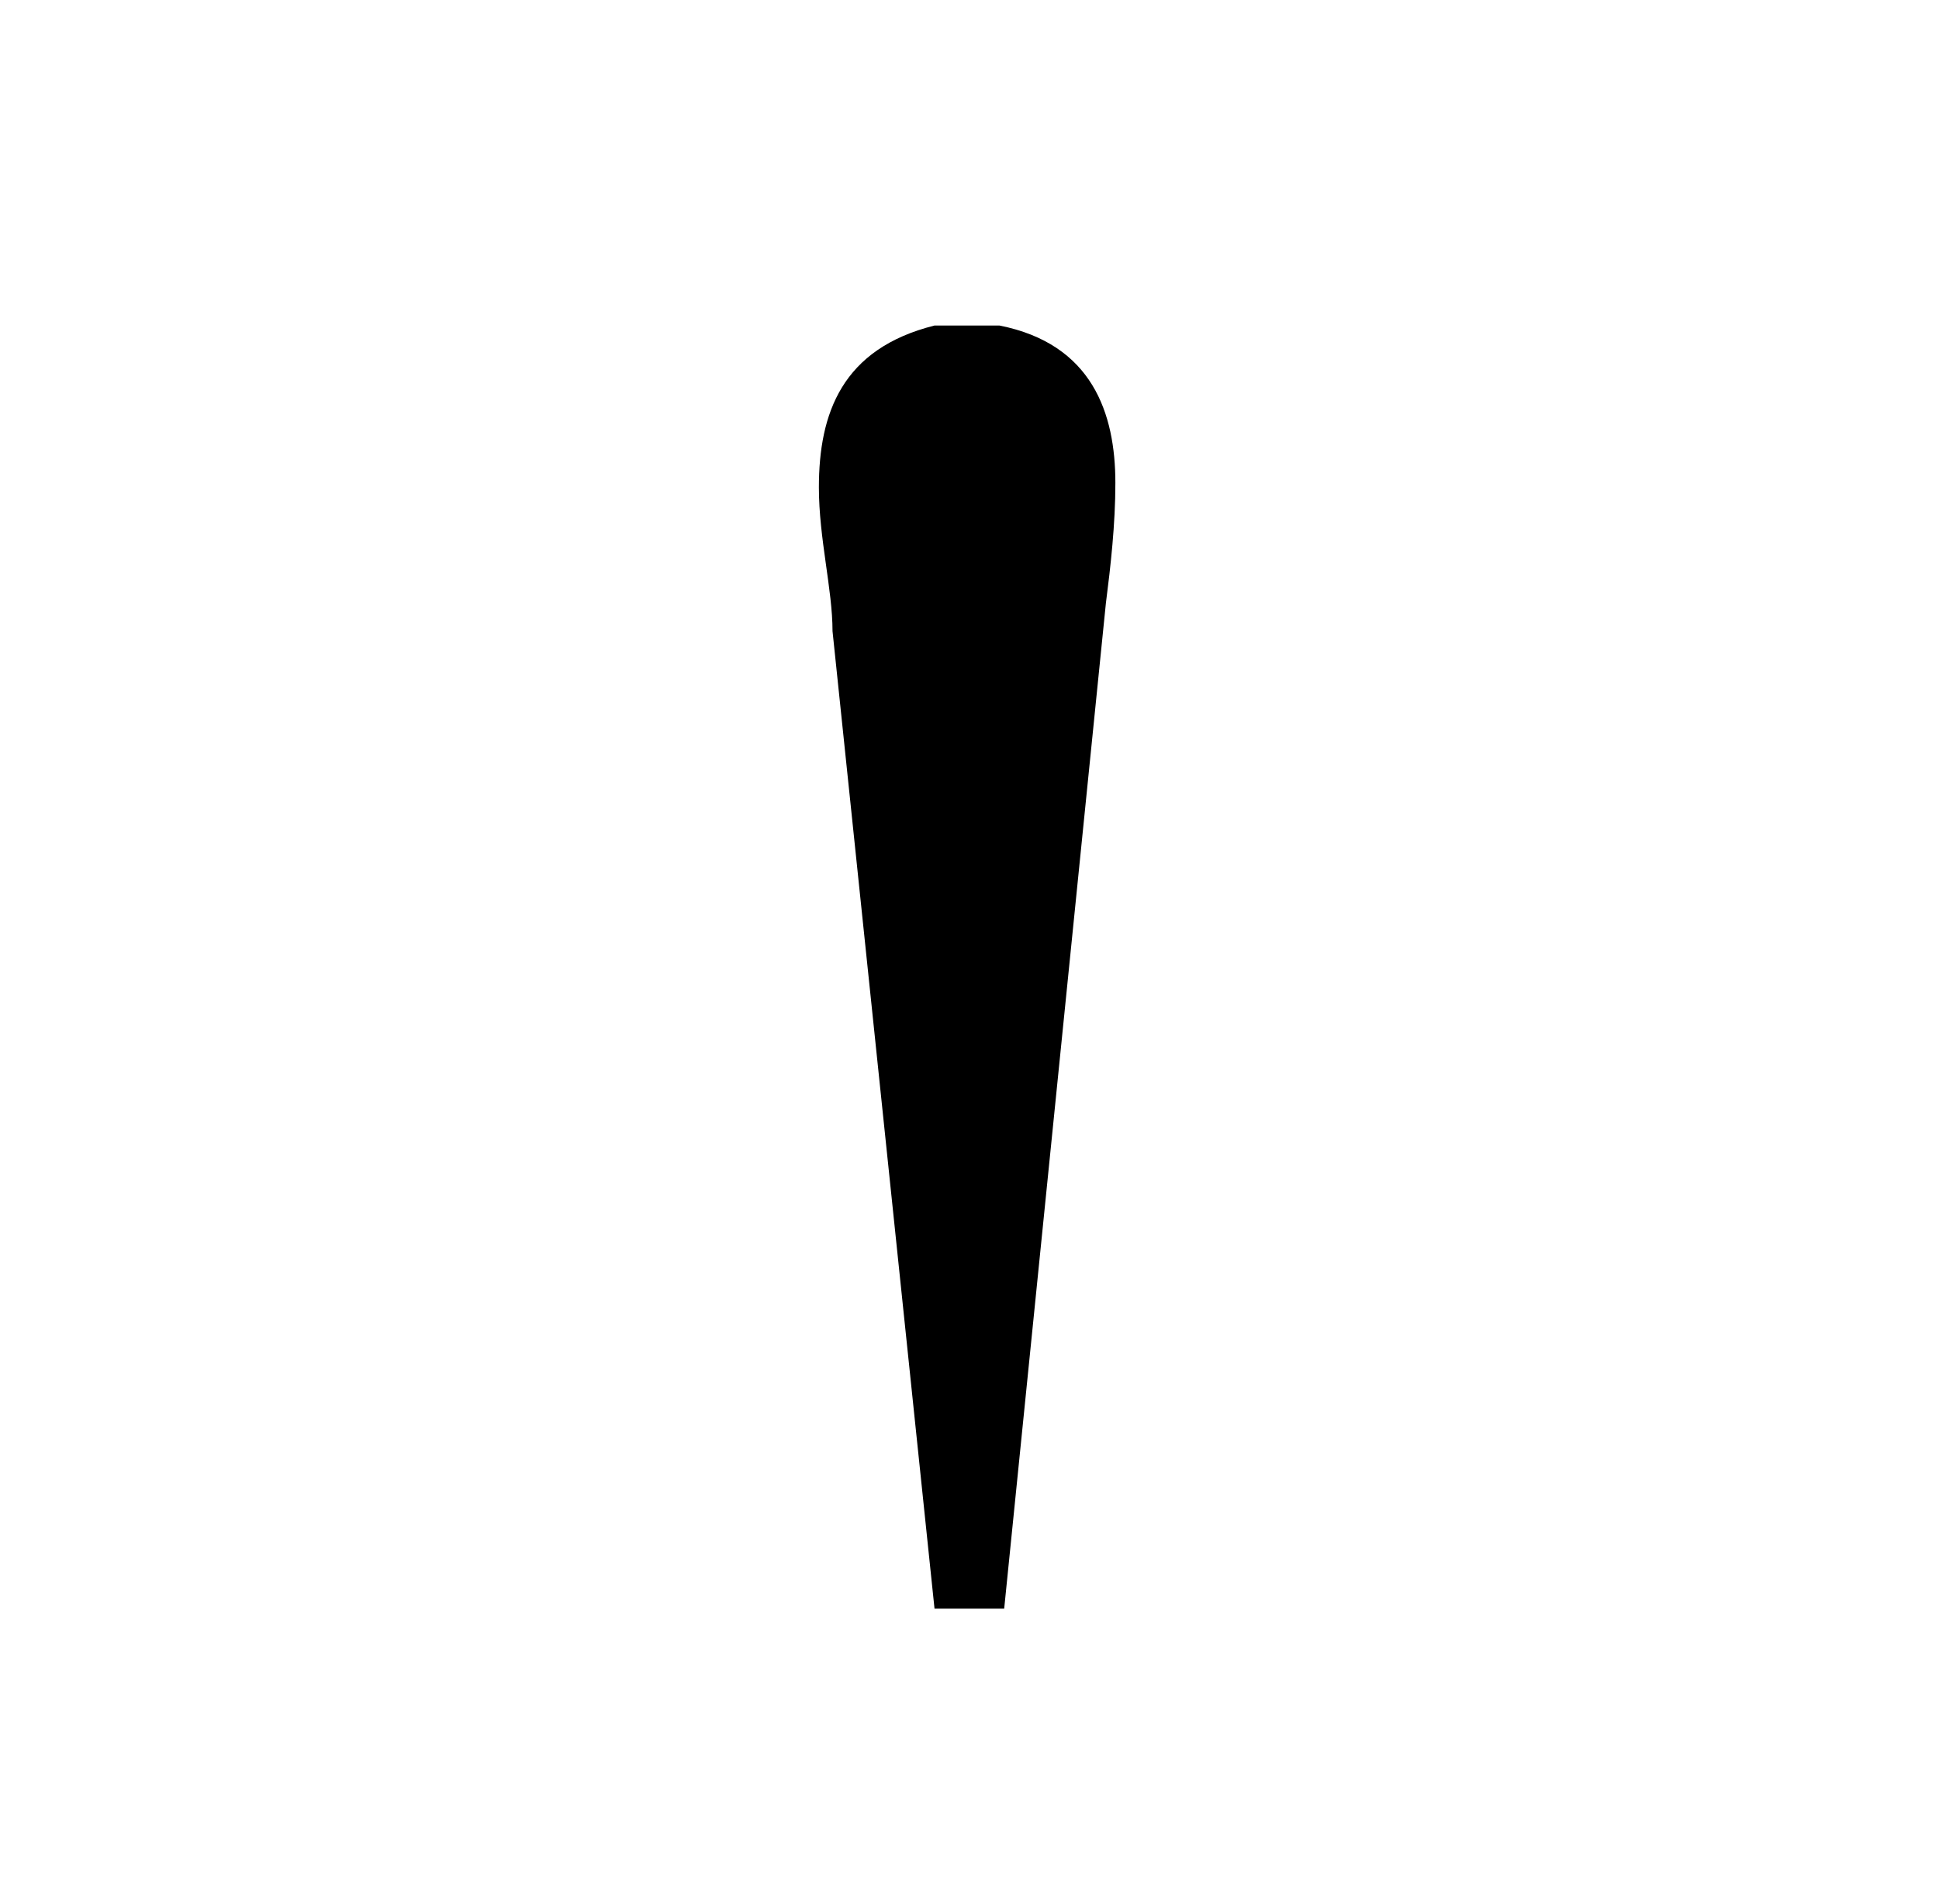
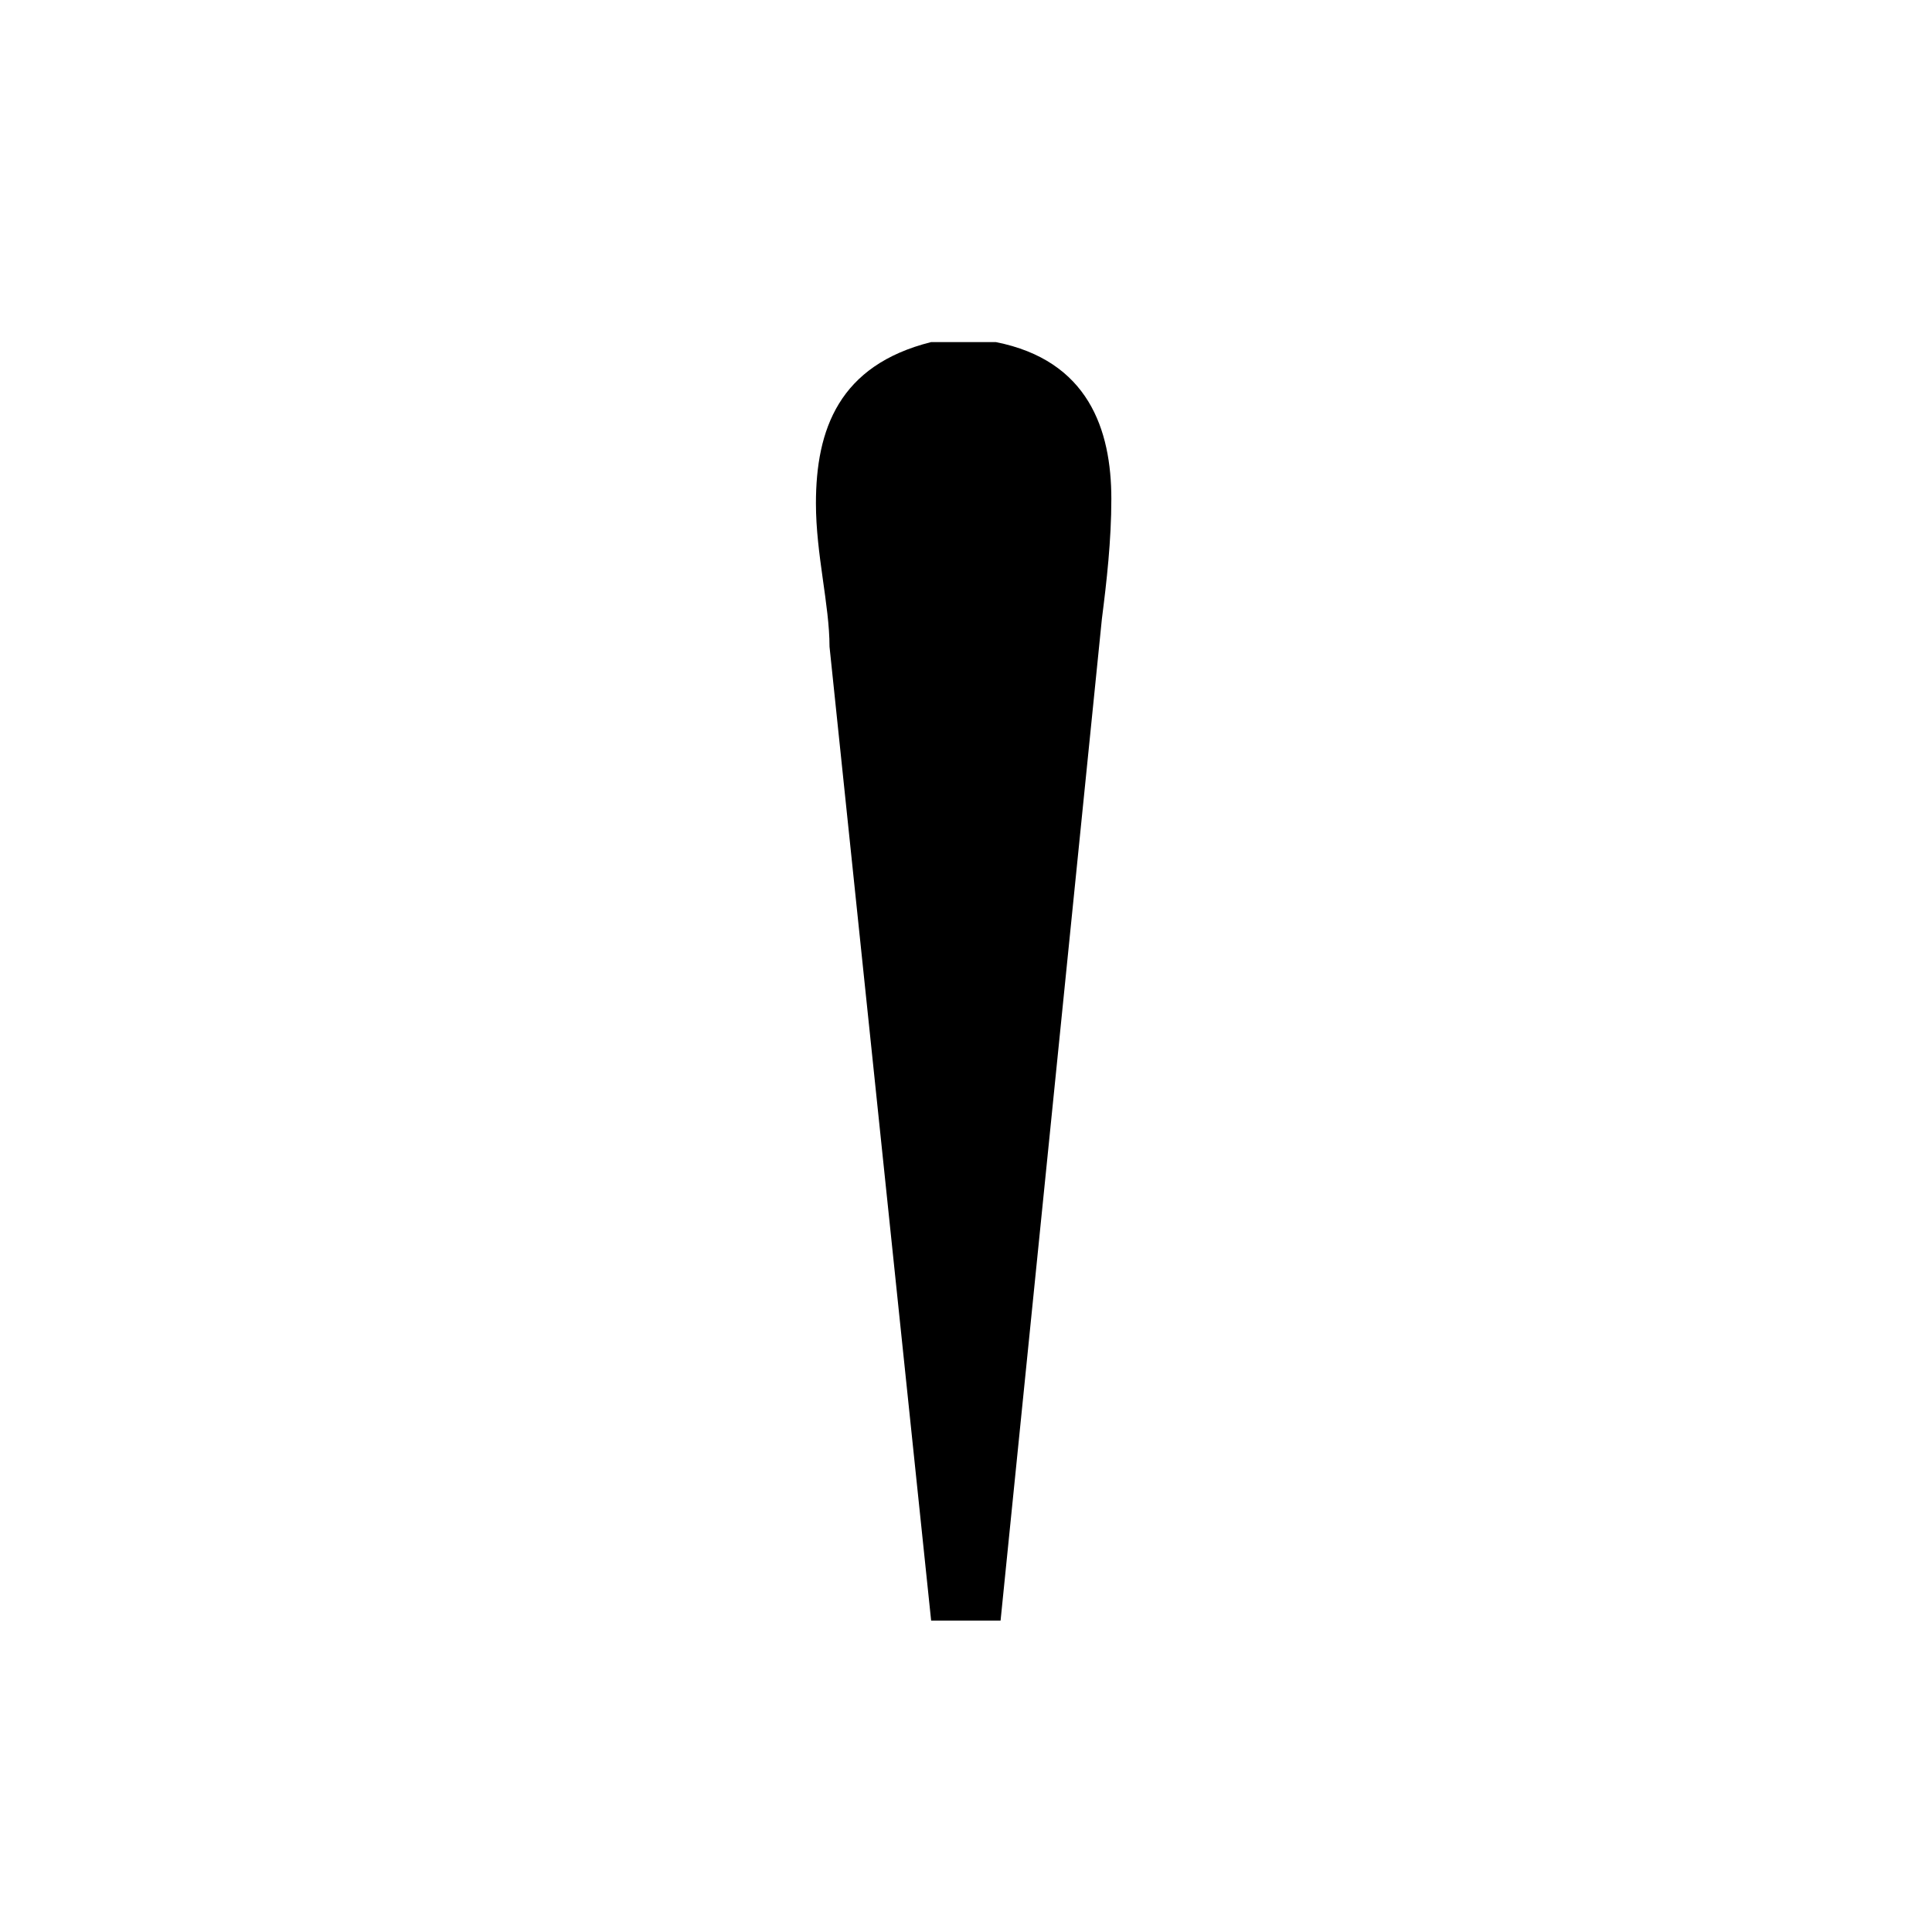
- <svg xmlns="http://www.w3.org/2000/svg" xmlns:xlink="http://www.w3.org/1999/xlink" width="6.54pt" height="6.42pt" viewBox="0 0 6.54 6.42">
+ <svg xmlns="http://www.w3.org/2000/svg" xmlns:xlink="http://www.w3.org/1999/xlink" width="6.54pt" height="6.54pt" viewBox="0 0 6.54 6.54">
  <defs>
    <g>
      <g id="glyph-0-0">
-         <path d="M 2.766 -0.531 C 2.766 -0.766 2.688 -1 2.375 -1.062 L 2.156 -1.062 C 1.844 -0.984 1.766 -0.766 1.766 -0.516 C 1.766 -0.344 1.812 -0.172 1.812 -0.031 L 2.156 3.266 L 2.391 3.266 L 2.734 -0.125 C 2.75 -0.25 2.766 -0.391 2.766 -0.531 Z M 2.766 -0.531 " />
+         <path style="stroke:none;" d="M 2.766 -0.531 C 2.766 -0.766 2.688 -1 2.375 -1.062 L 2.156 -1.062 C 1.844 -0.984 1.766 -0.766 1.766 -0.516 C 1.766 -0.344 1.812 -0.172 1.812 -0.031 L 2.156 3.266 L 2.391 3.266 L 2.734 -0.125 C 2.75 -0.25 2.766 -0.391 2.766 -0.531 Z M 2.766 -0.531 " />
      </g>
    </g>
  </defs>
  <g fill="rgb(0%, 0%, 0%)" fill-opacity="1">
-     <use xlink:href="#glyph-0-0" x="0.996" y="2.16" />
+     <use xlink:href="#glyph-0-0" x="0.996" y="2.22" />
  </g>
</svg>
